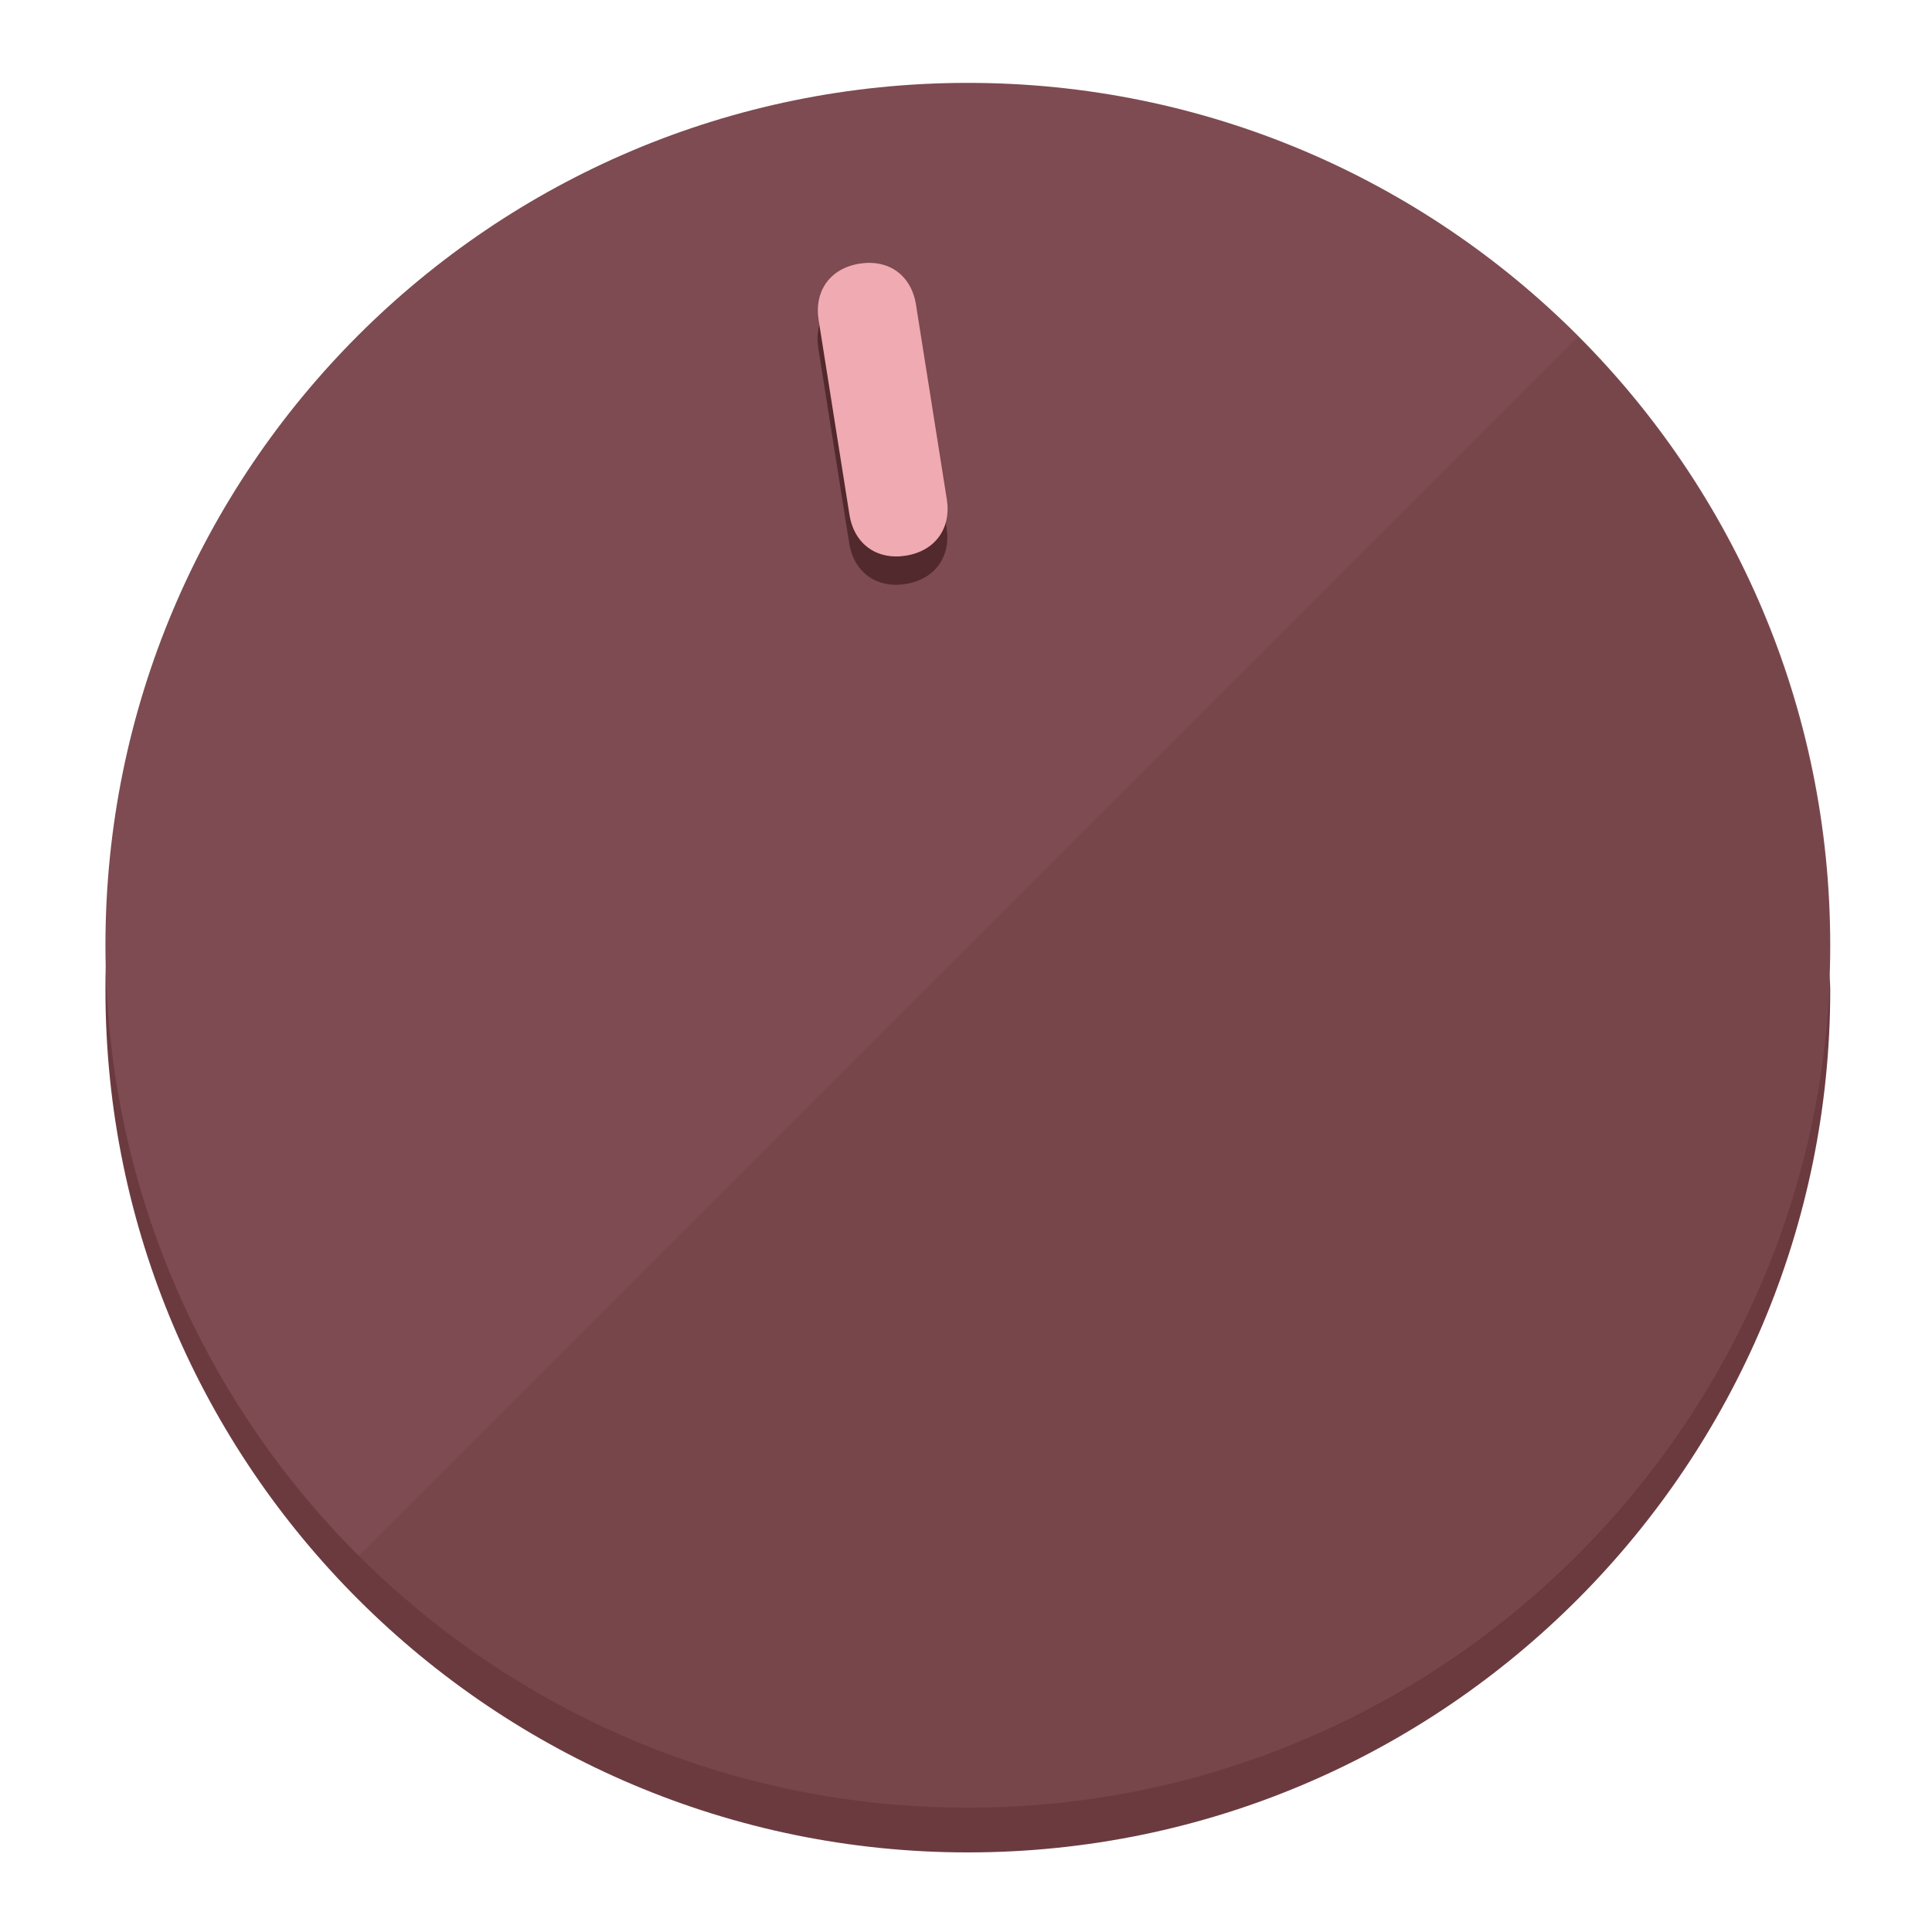
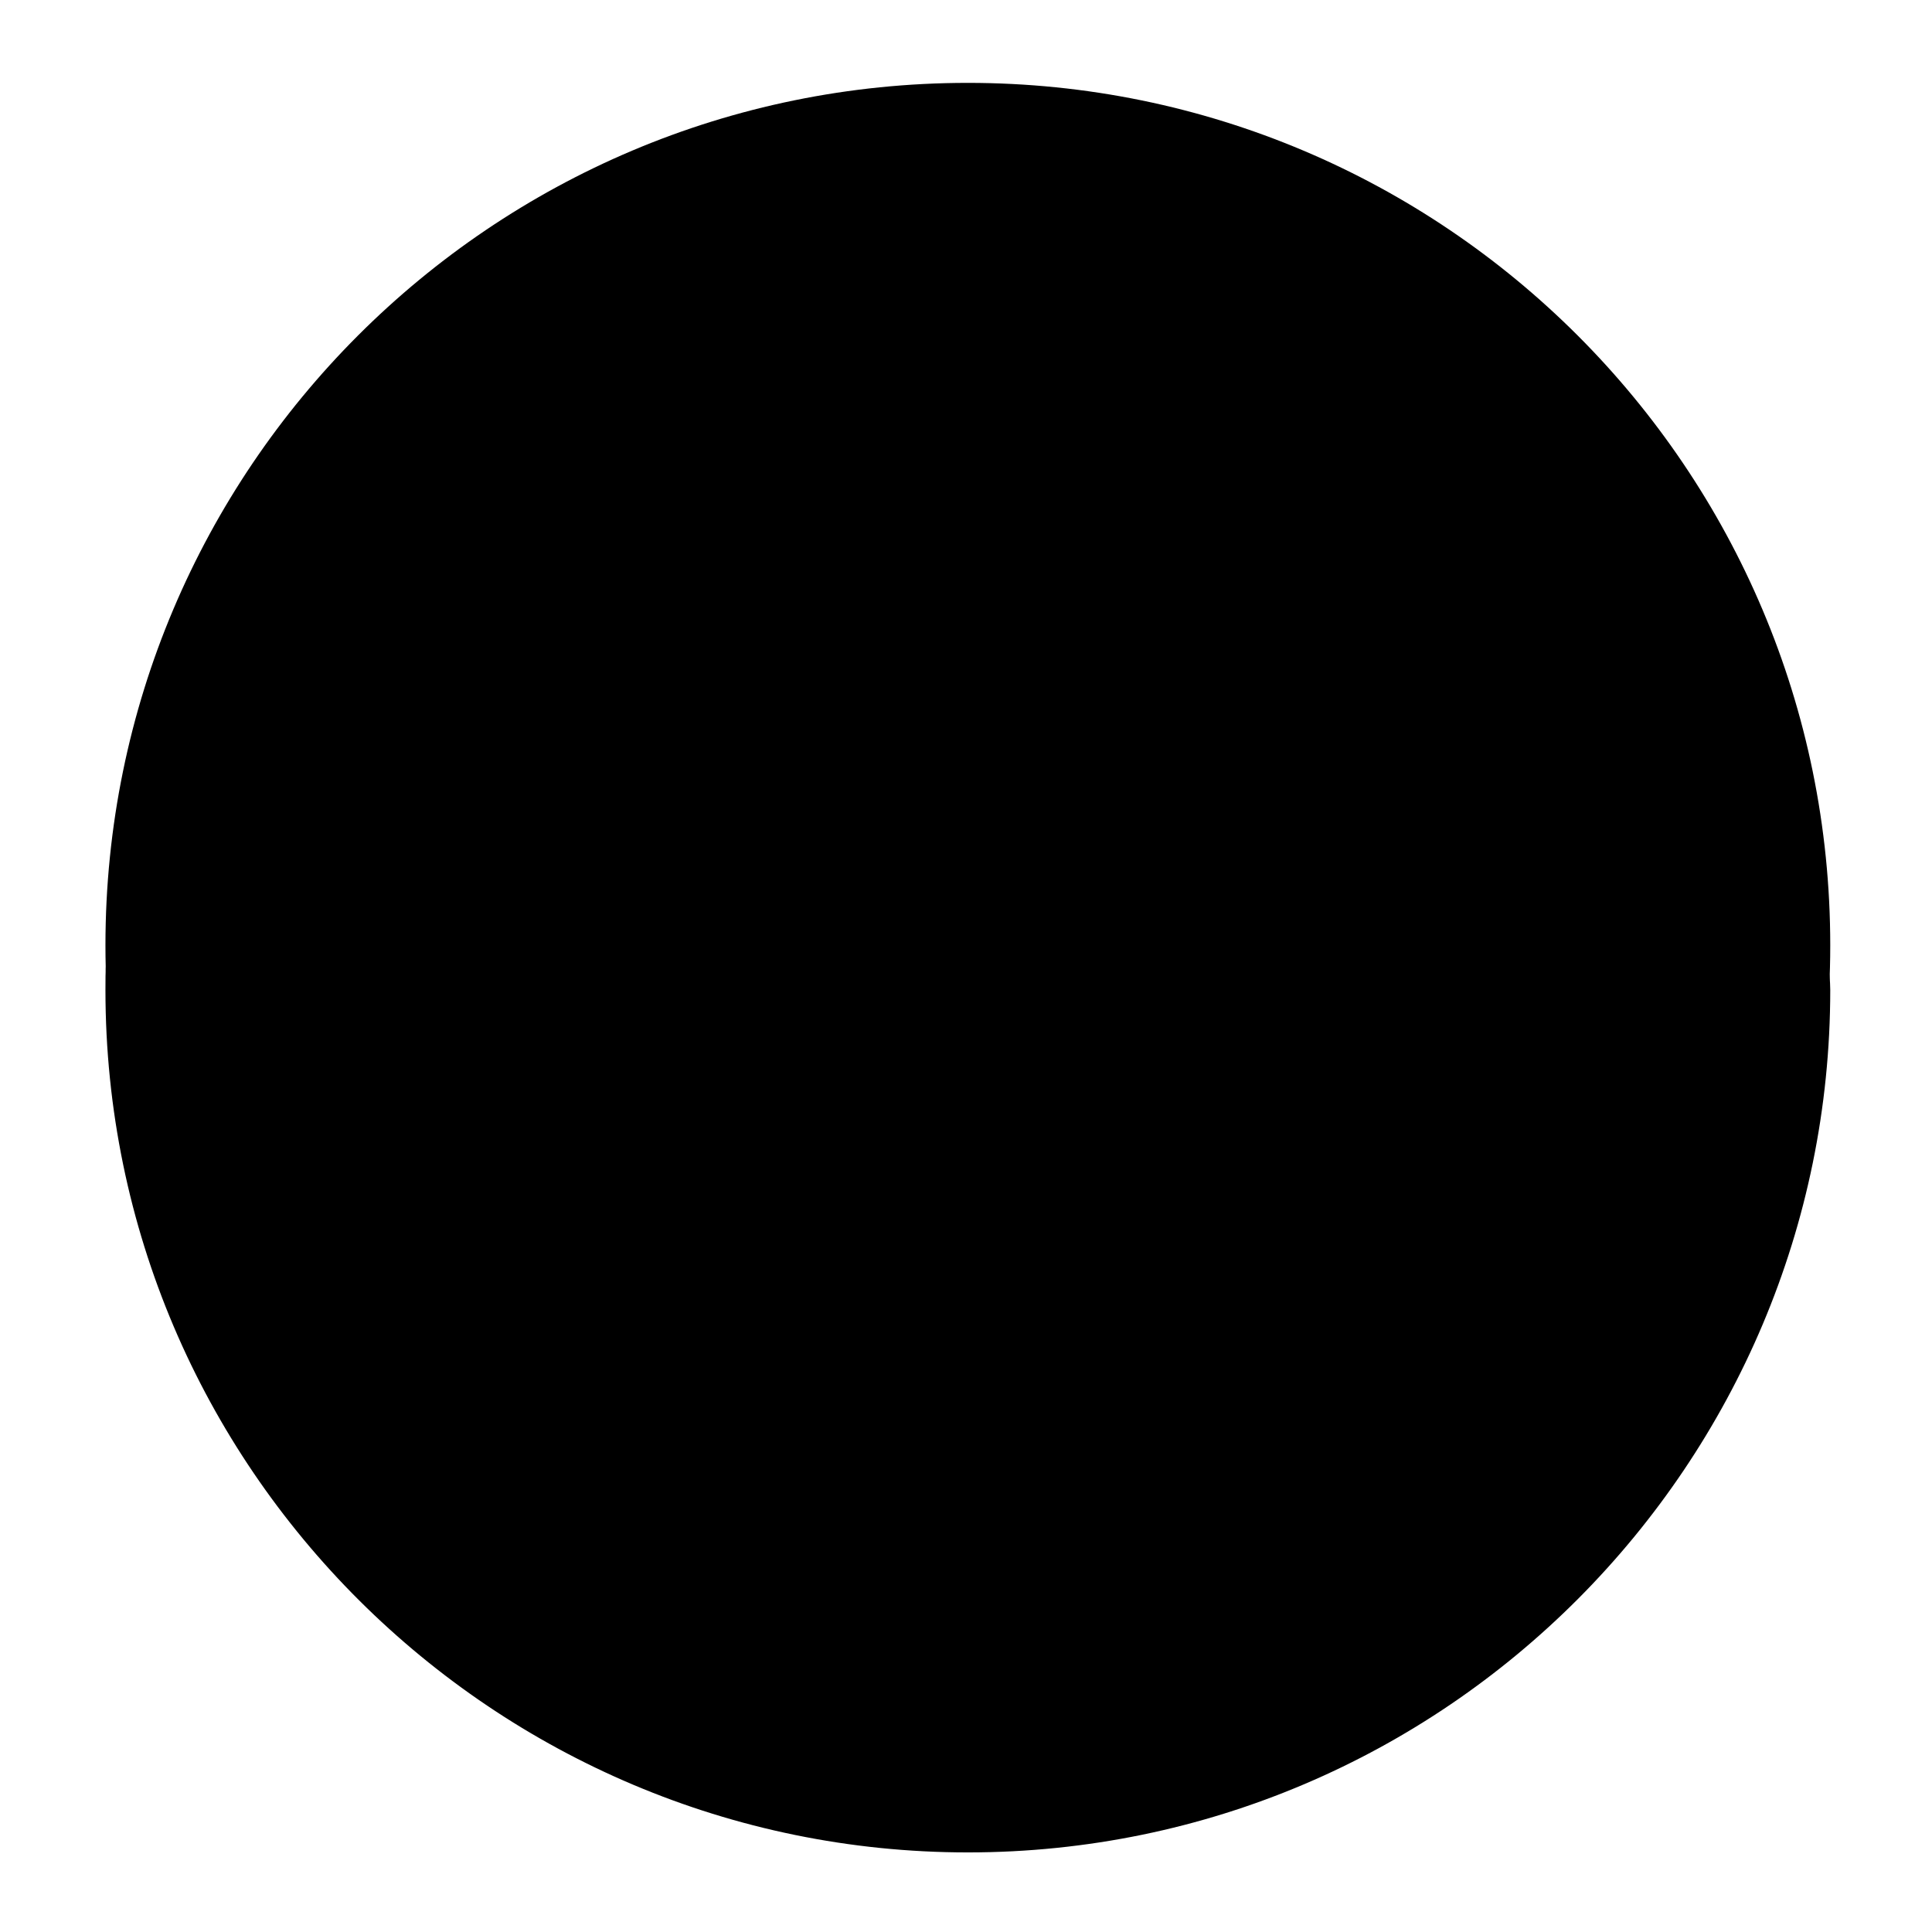
<svg xmlns="http://www.w3.org/2000/svg" height="120px" width="120px" version="1.1" id="Layer_1" viewBox="0 0 496.8 496.8" xml:space="preserve">
  <defs id="defs23" />
  <g id="g3158">
-     <path style="display:inline;fill:#6B3A3F;fill-opacity:1;stroke-width:1.584" d="m 248.875,445.92 c 116.582,0 212.89,-91.238 220.493,-205.286 0,5.069 1.267,8.87 1.267,13.939 0,121.651 -98.842,221.76 -221.76,221.76 -121.651,0 -221.76,-98.842 -221.76,-221.76 0,-5.069 0,-8.87 1.267,-13.939 7.603,114.048 103.91,205.286 220.493,205.286 z" id="path8" />
-     <circle style="display:inline;fill:#7D4B51;fill-opacity:1;stroke-width:1.584" cx="248.875" cy="243.071" r="221.76" id="circle12" />
-     <path style="display:inline;fill:#52292D;fill-opacity:0.154;stroke-width:1.587" d="m 405.744,86.606 c 86.308,86.308 86.308,227.193 0,313.5 -86.308,86.308 -227.193,86.308 -313.5,0" id="path14" />
+     <path style="display:inline;fill:#;fill-opacity:1;stroke-width:1.584" d="m 248.875,445.92 c 116.582,0 212.89,-91.238 220.493,-205.286 0,5.069 1.267,8.87 1.267,13.939 0,121.651 -98.842,221.76 -221.76,221.76 -121.651,0 -221.76,-98.842 -221.76,-221.76 0,-5.069 0,-8.87 1.267,-13.939 7.603,114.048 103.91,205.286 220.493,205.286 z" id="path8" />
+     <circle style="display:inline;fill:#;fill-opacity:1;stroke-width:1.584" cx="248.875" cy="243.071" r="221.76" id="circle12" />
+     <path style="display:inline;fill:#;fill-opacity:0.154;stroke-width:1.587" d="m 405.744,86.606 c 86.308,86.308 86.308,227.193 0,313.5 -86.308,86.308 -227.193,86.308 -313.5,0" id="path14" />
  </g>
  <g id="g3198">
    <circle style="display:none;fill:#000000;fill-opacity:0;stroke-width:1.584" cx="207.304" cy="279.452" r="221.76" id="circle12-3" transform="rotate(-9)" />
-     <path style="display:inline;fill:#52292D;fill-opacity:1;stroke-width:1.584" d="m 243.395,135.669 c 1.189,7.51 -3.024,13.309 -10.534,14.498 v 0 c -7.51,1.189 -13.309,-3.024 -14.498,-10.534 l -7.929,-50.064 c -1.189,-7.51 3.024,-13.309 10.534,-14.498 v 0 c 7.51,-1.189 13.309,3.024 14.498,10.534 z" id="path3789" />
-     <path style="display:inline;fill:#F0AAB2;stroke-width:1.584" d="m 243.465,128.388 c 1.189,7.51 -3.024,13.309 -10.534,14.498 v 0 c -7.51,1.189 -13.309,-3.024 -14.498,-10.534 l -7.929,-50.064 c -1.189,-7.51 3.024,-13.309 10.534,-14.498 v 0 c 7.51,-1.189 13.309,3.024 14.498,10.534 z" id="path915" />
+     <path style="display:inline;fill:#;fill-opacity:1;stroke-width:1.584" d="m 243.395,135.669 c 1.189,7.51 -3.024,13.309 -10.534,14.498 v 0 c -7.51,1.189 -13.309,-3.024 -14.498,-10.534 l -7.929,-50.064 c -1.189,-7.51 3.024,-13.309 10.534,-14.498 v 0 c 7.51,-1.189 13.309,3.024 14.498,10.534 z" id="path3789" />
+     <path style="display:inline;fill:#;stroke-width:1.584" d="m 243.465,128.388 c 1.189,7.51 -3.024,13.309 -10.534,14.498 v 0 c -7.51,1.189 -13.309,-3.024 -14.498,-10.534 l -7.929,-50.064 c -1.189,-7.51 3.024,-13.309 10.534,-14.498 v 0 c 7.51,-1.189 13.309,3.024 14.498,10.534 z" id="path915" />
  </g>
</svg>
